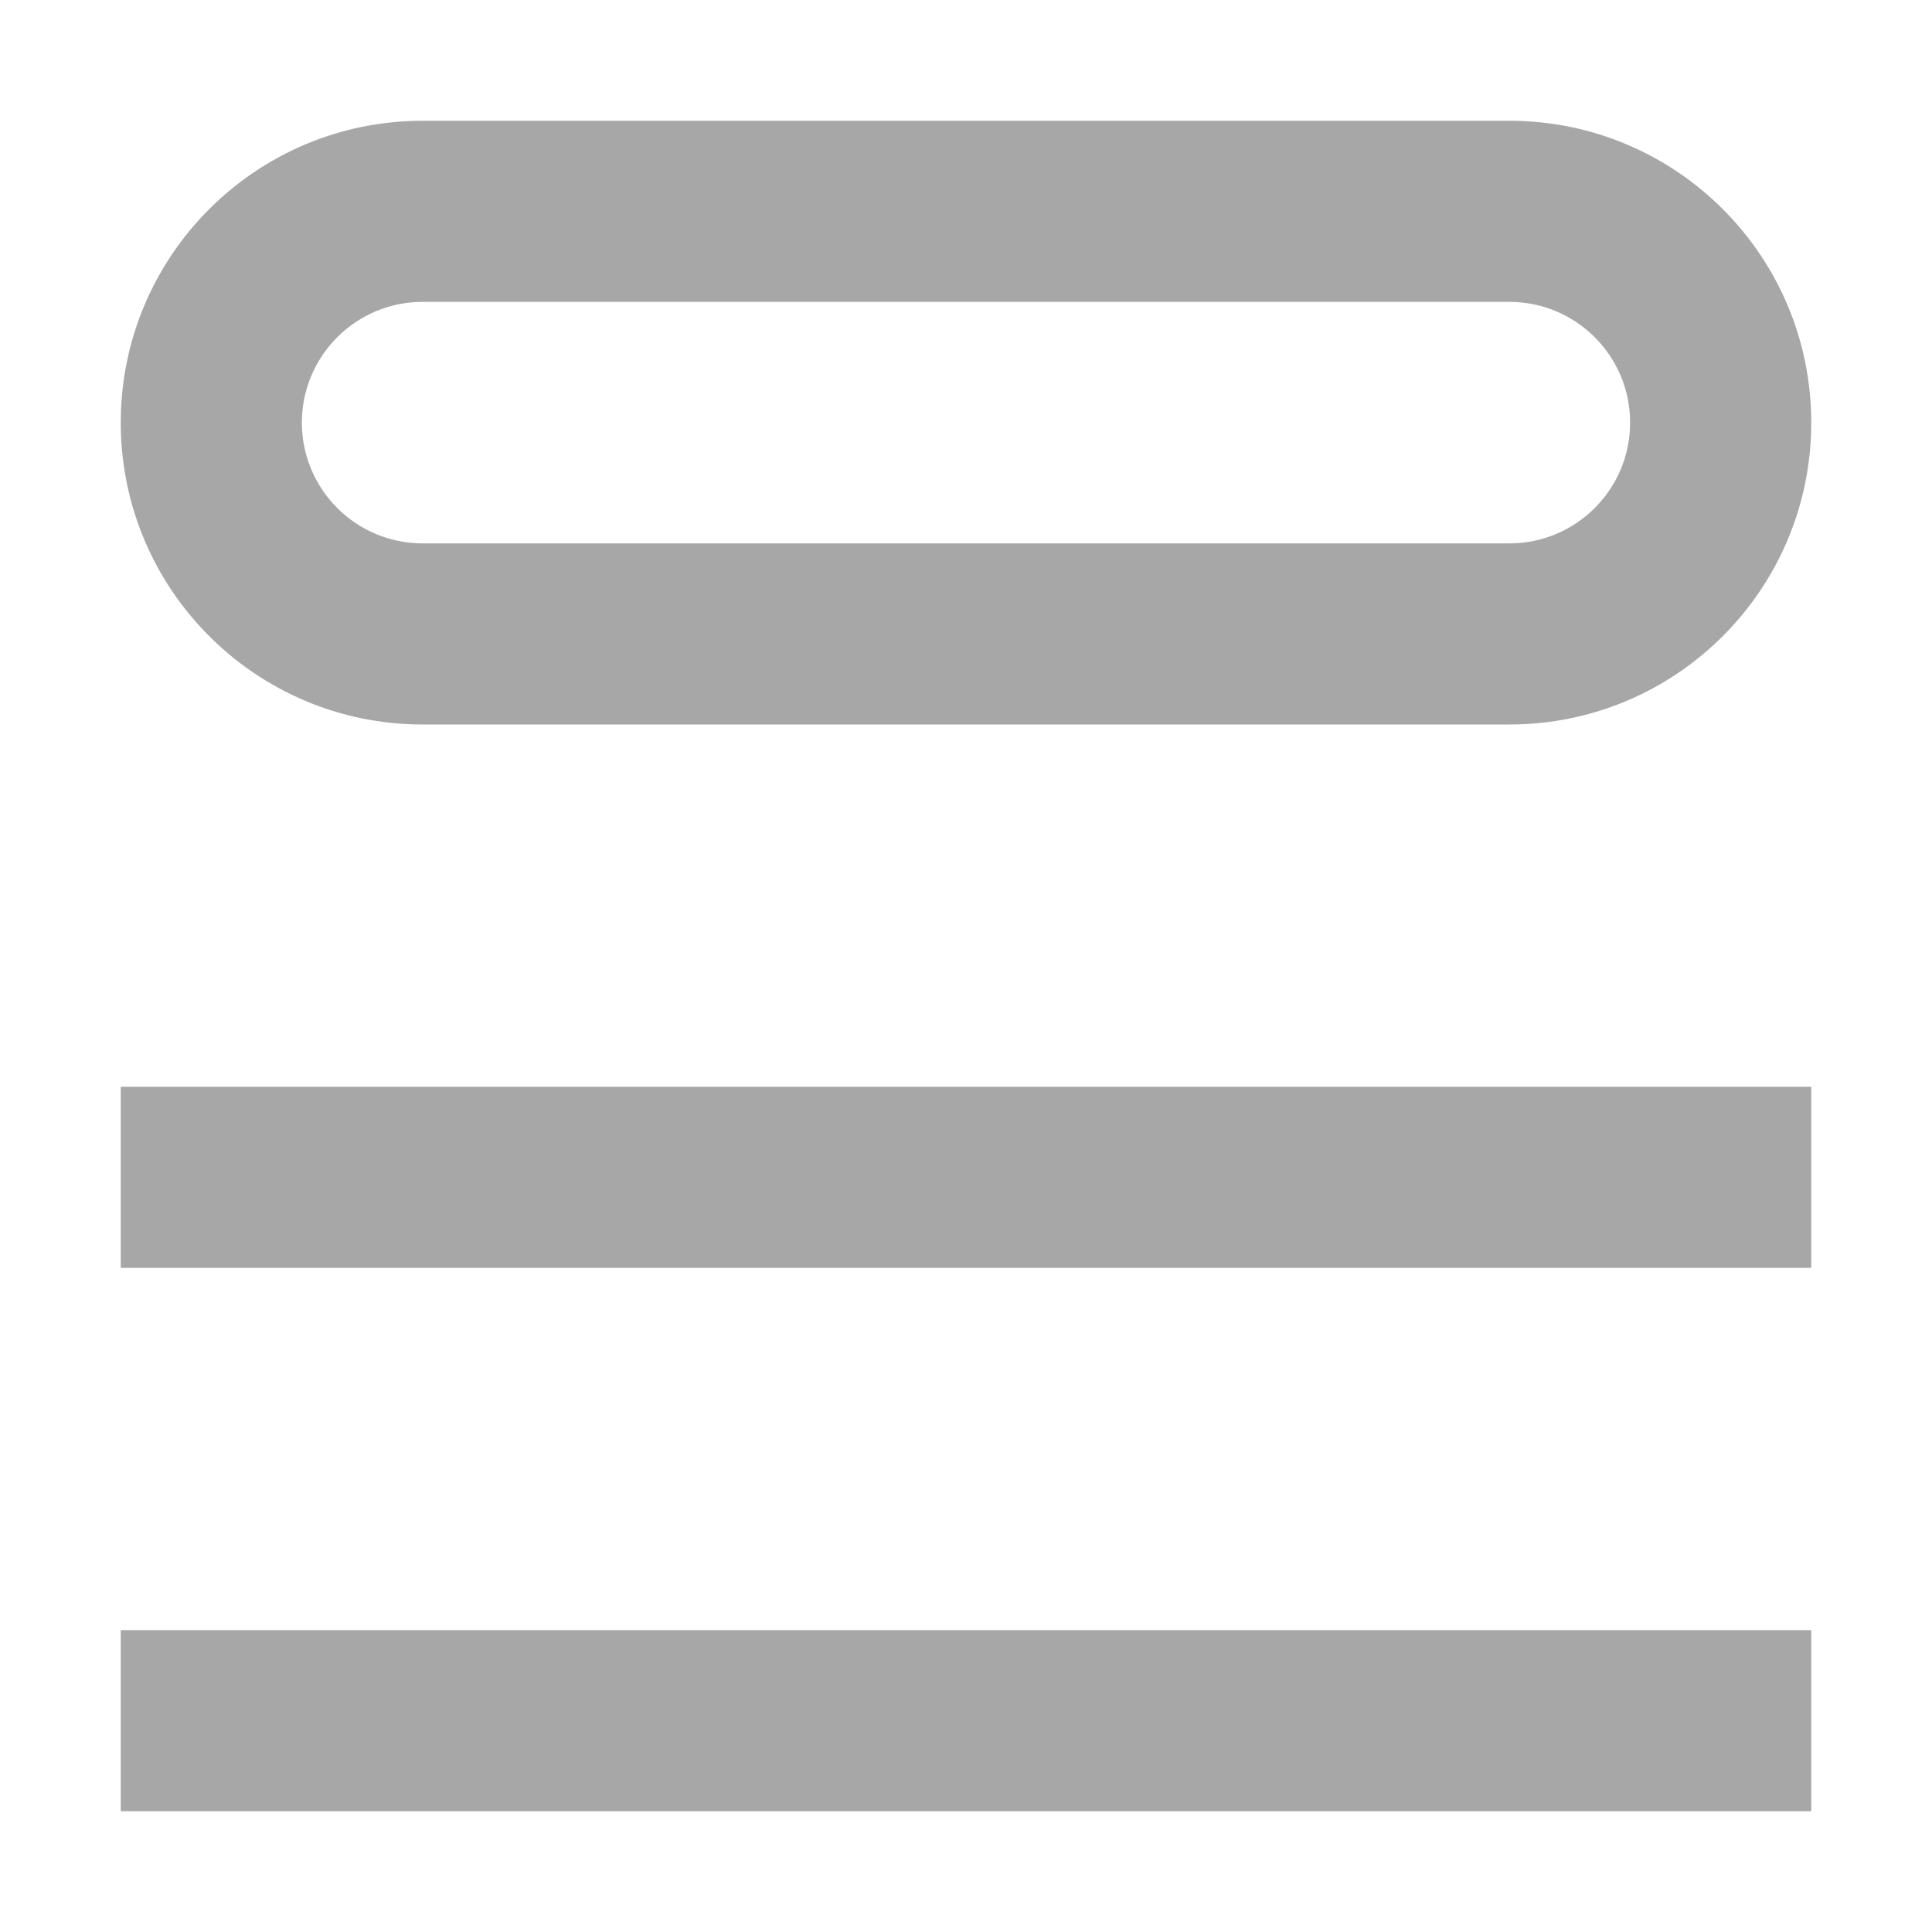
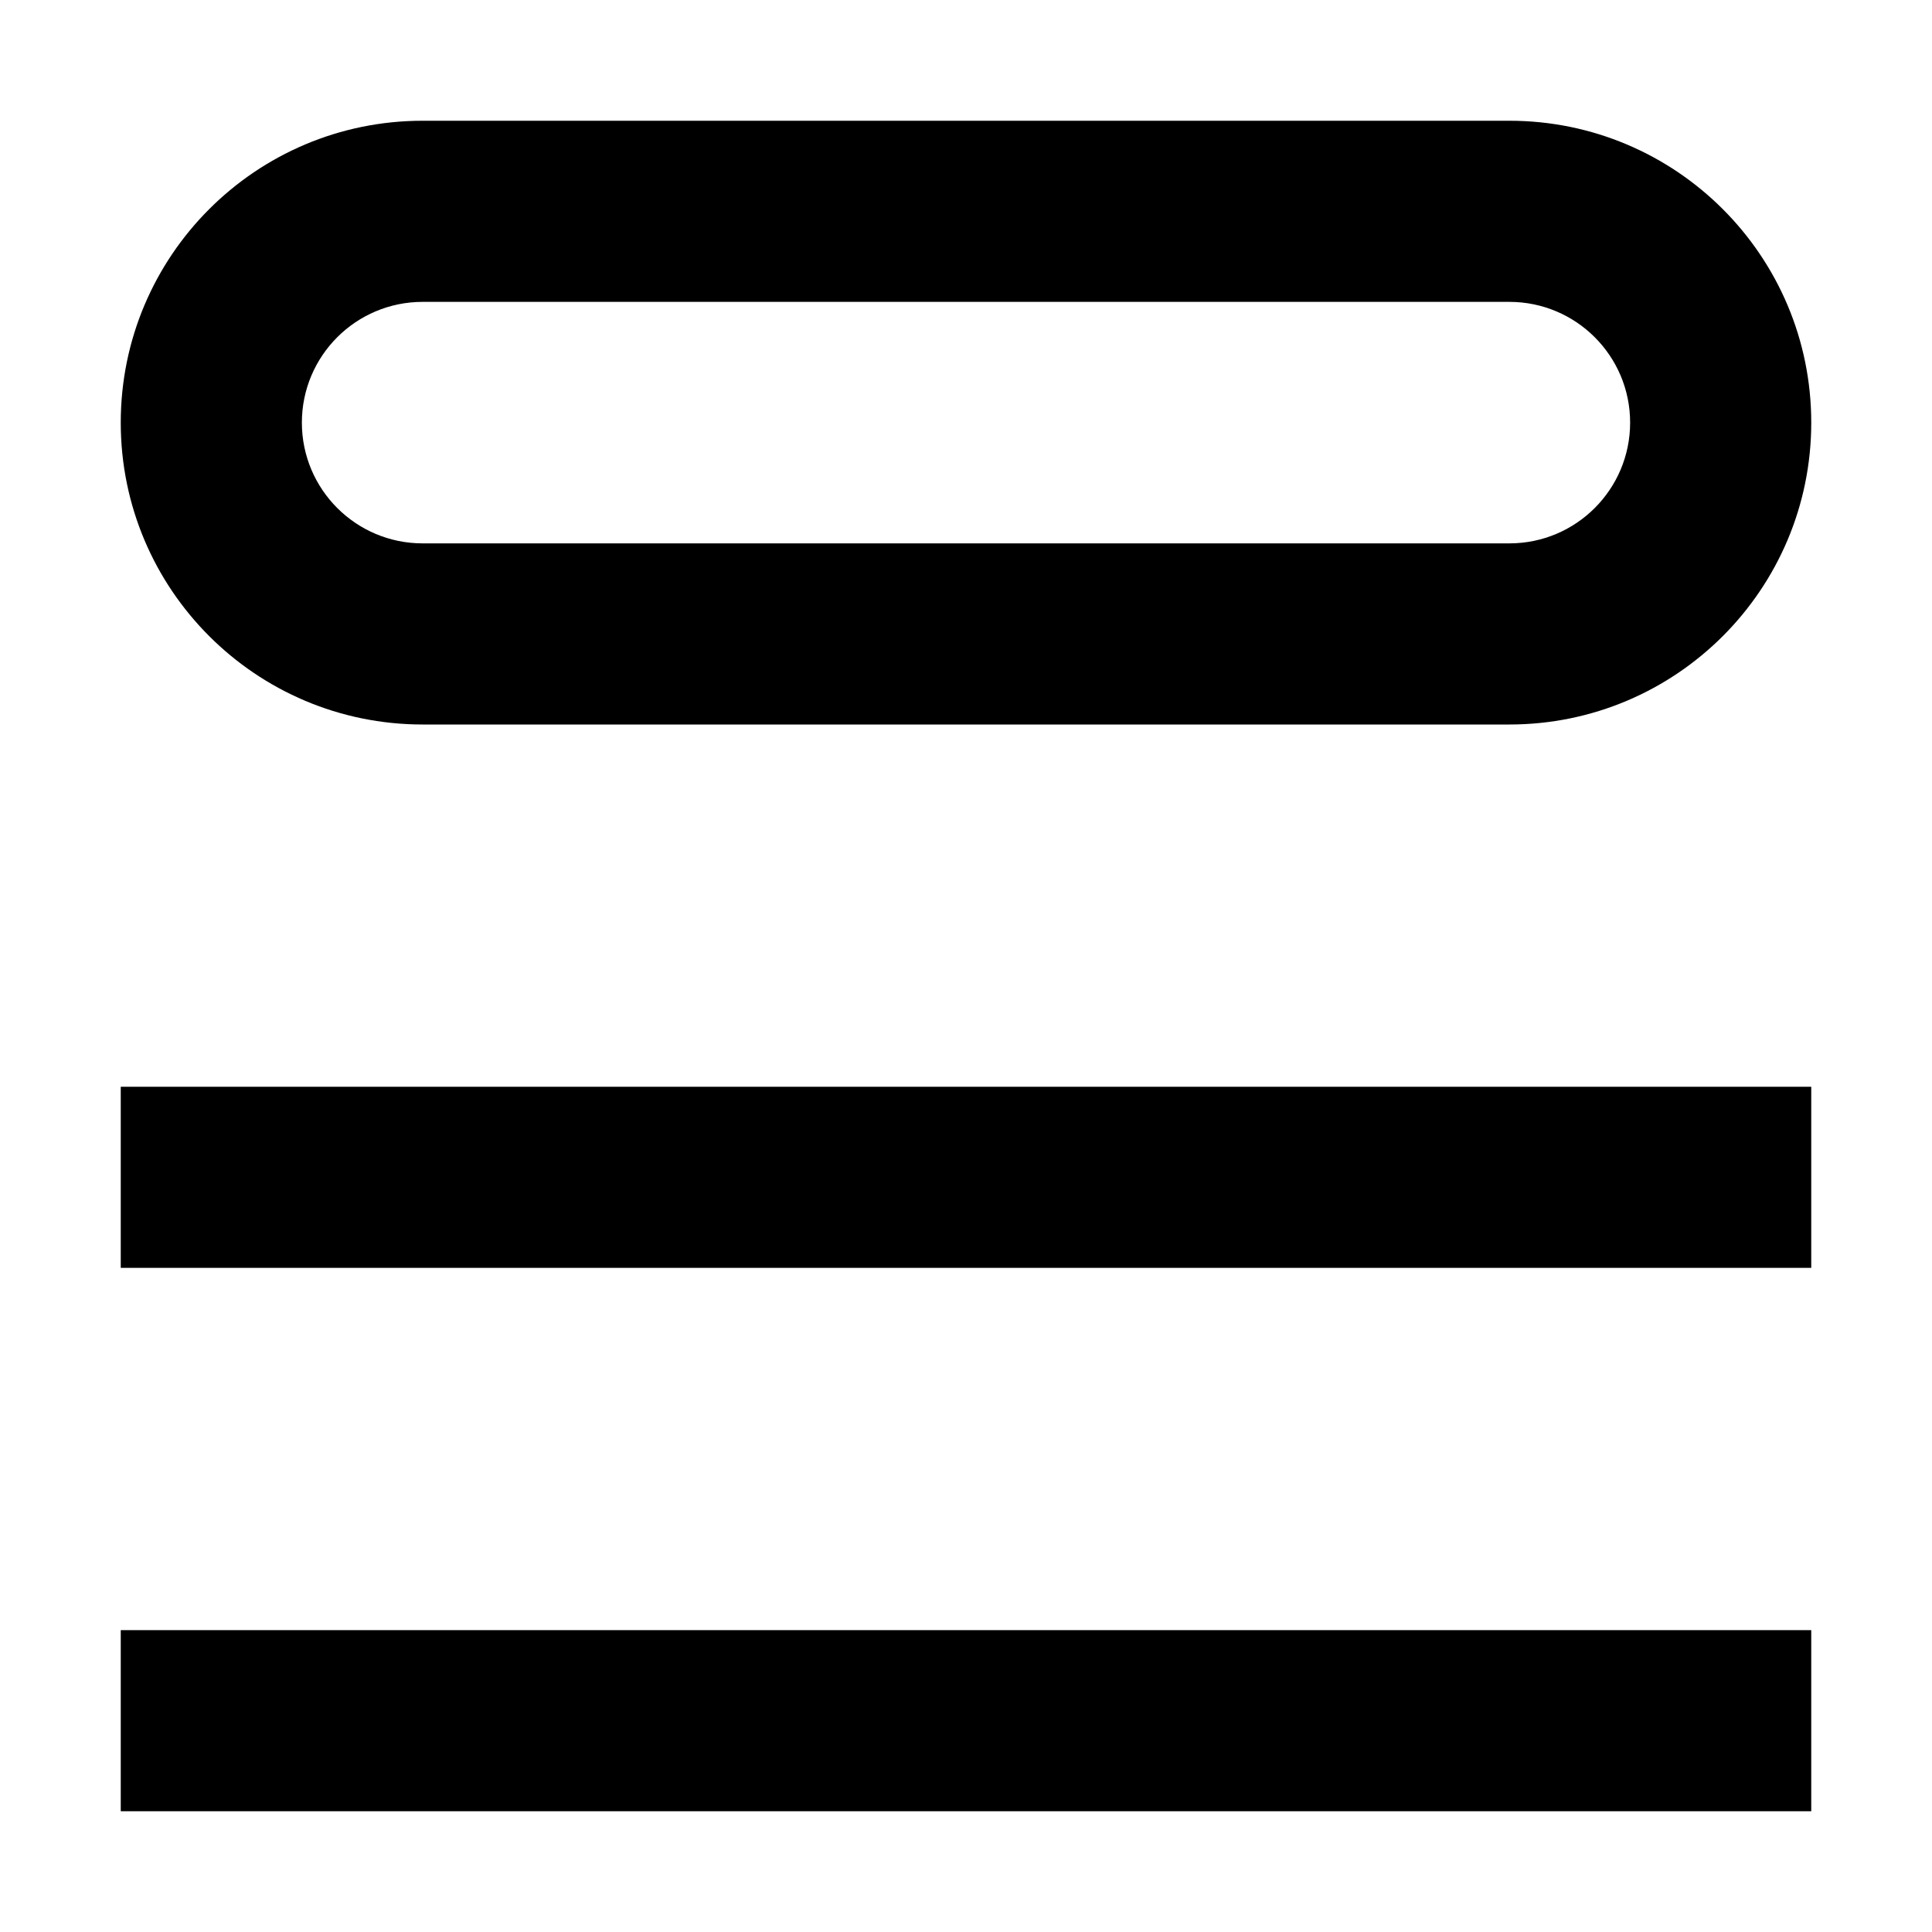
<svg xmlns="http://www.w3.org/2000/svg" role="img" height="16" width="16" aria-hidden="true" viewBox="0 0 16 16" data-encore-id="icon" class="Svg-sc-ytk21e-0 uPxdw">
-   <path d="M15 15H1v-1.5h14V15zm0-4.5H1V9h14v1.5zm-14-7A2.5 2.5 0 0 1 3.5 1h9a2.5 2.5 0 0 1 0 5h-9A2.5 2.5 0 0 1 1 3.5zm2.5-1a1 1 0 0 0 0 2h9a1 1 0 1 0 0-2h-9z" fill="#A7A7A7" />
+   <path d="M15 15H1v-1.5h14V15zm0-4.5H1V9h14v1.5zm-14-7A2.5 2.5 0 0 1 3.5 1h9a2.5 2.5 0 0 1 0 5h-9A2.5 2.5 0 0 1 1 3.5zm2.5-1a1 1 0 0 0 0 2h9a1 1 0 1 0 0-2h-9z" />
</svg>
